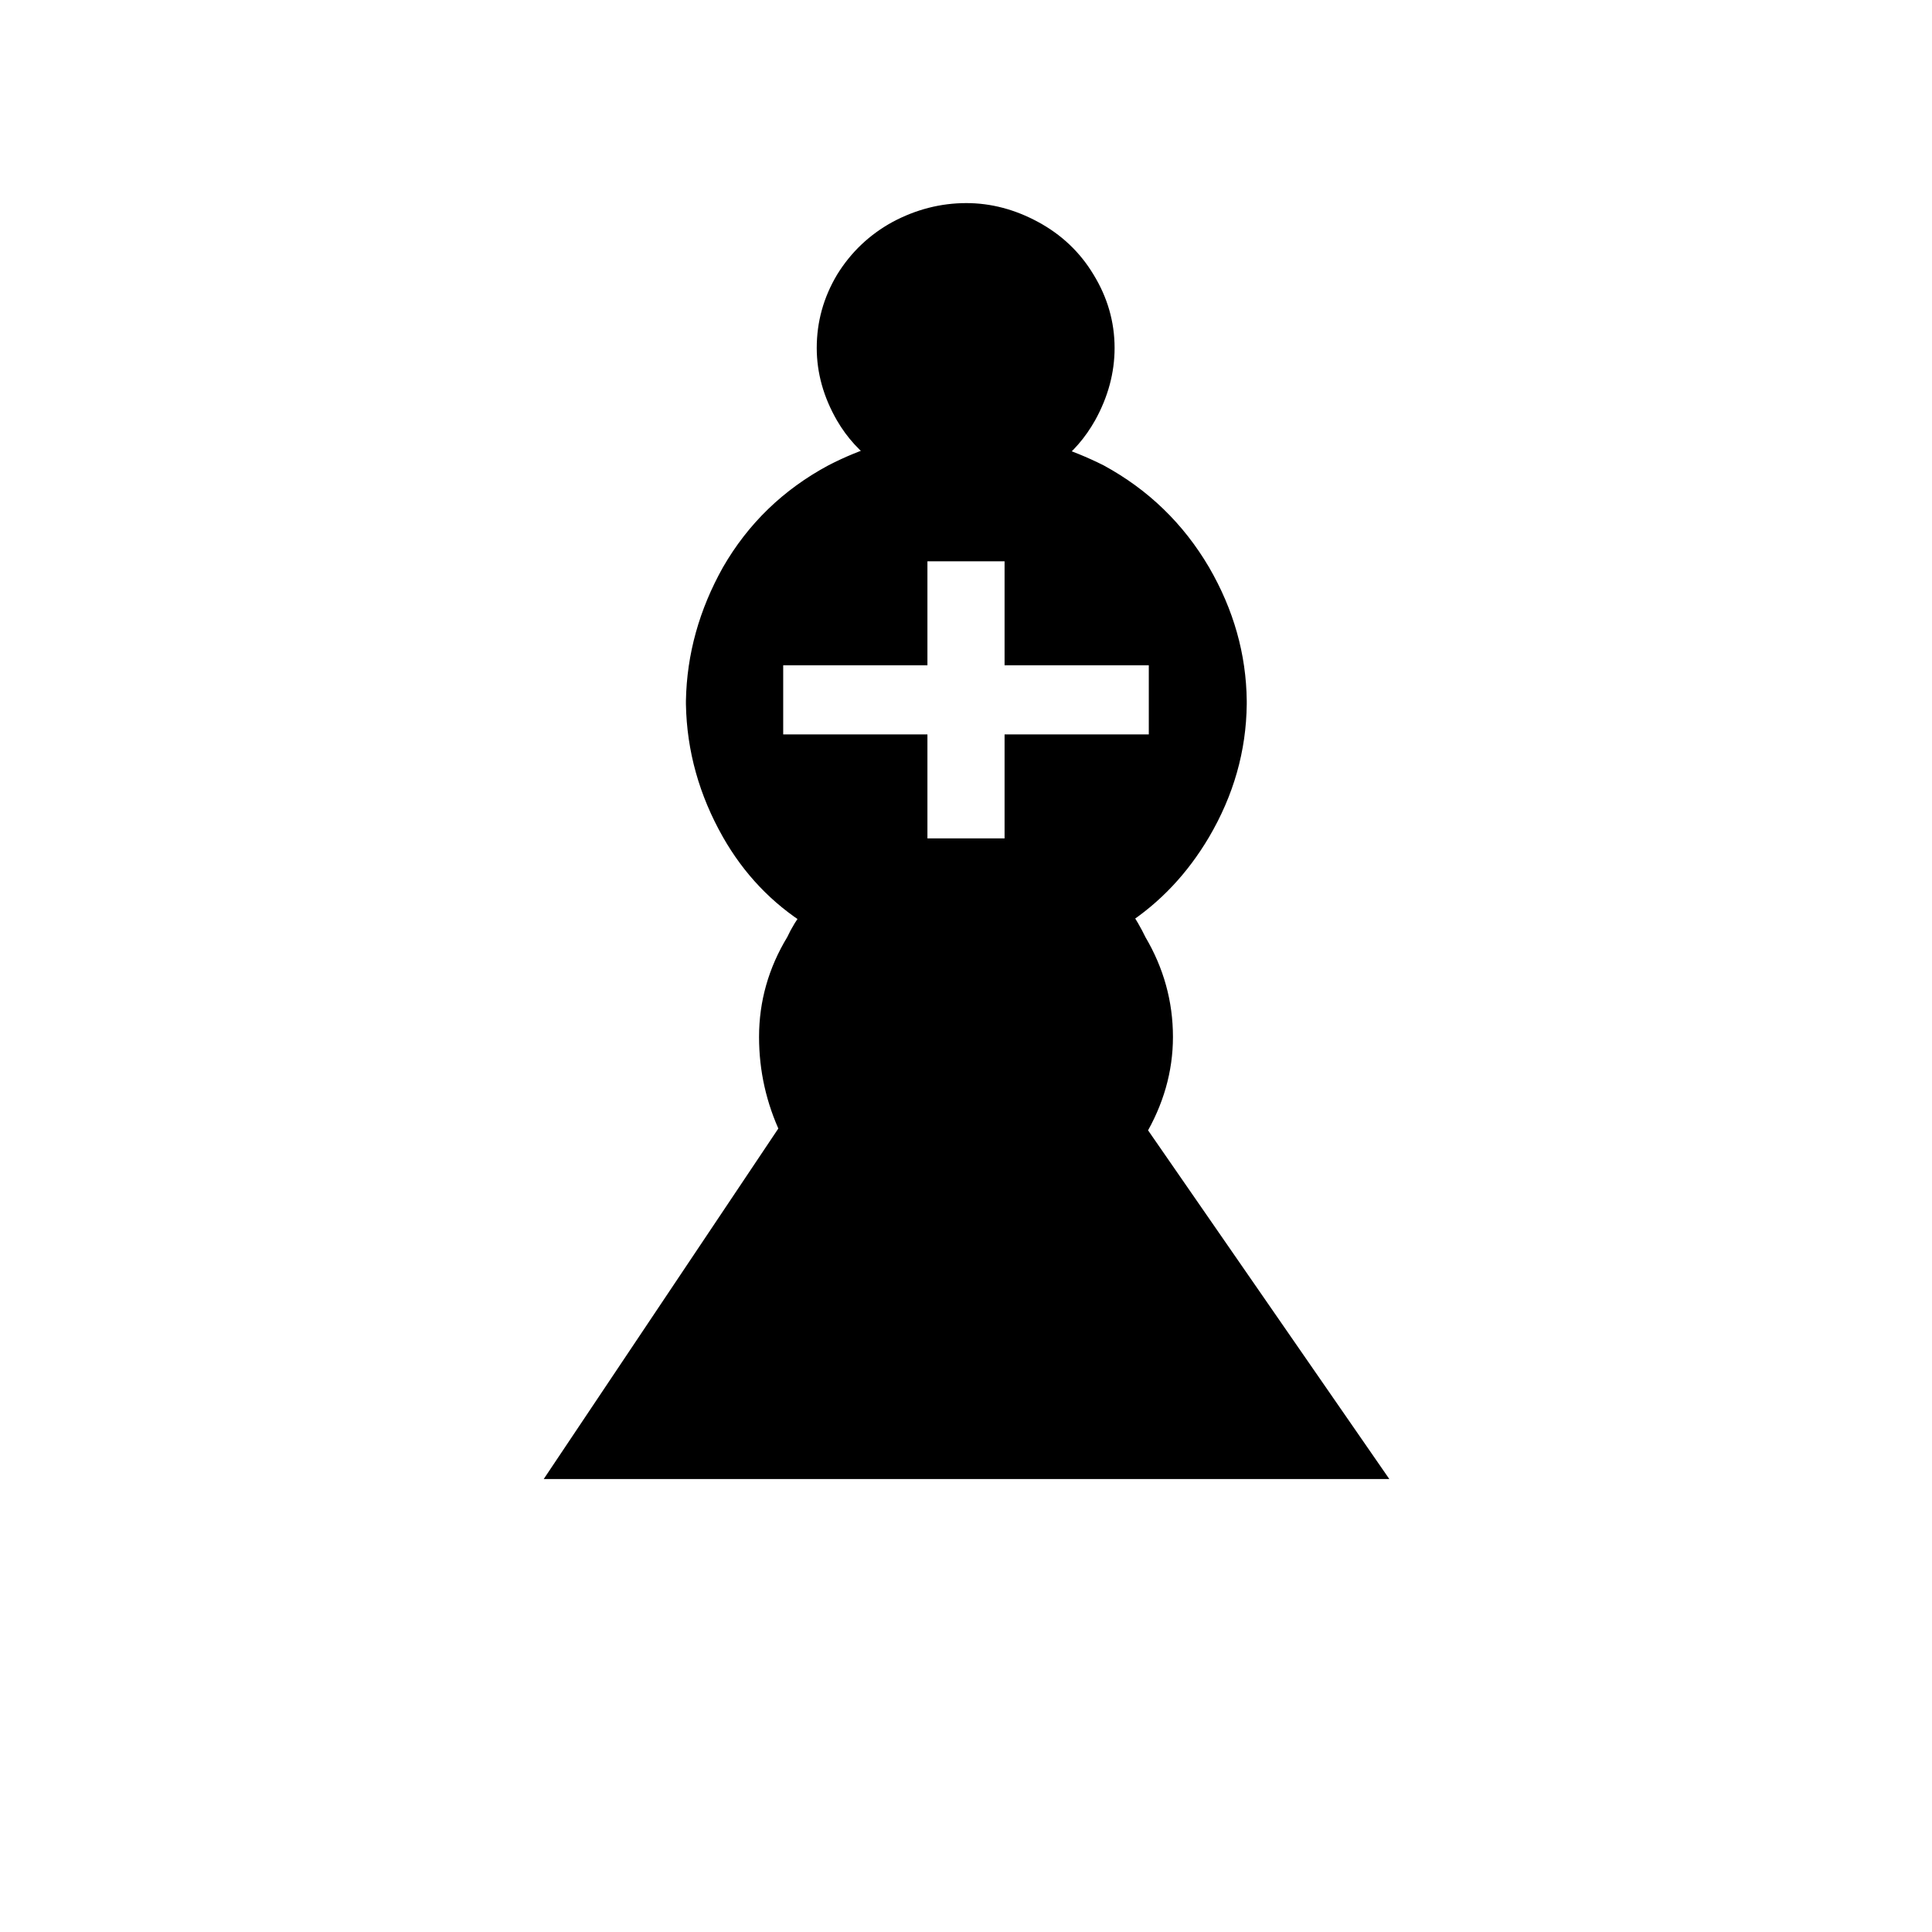
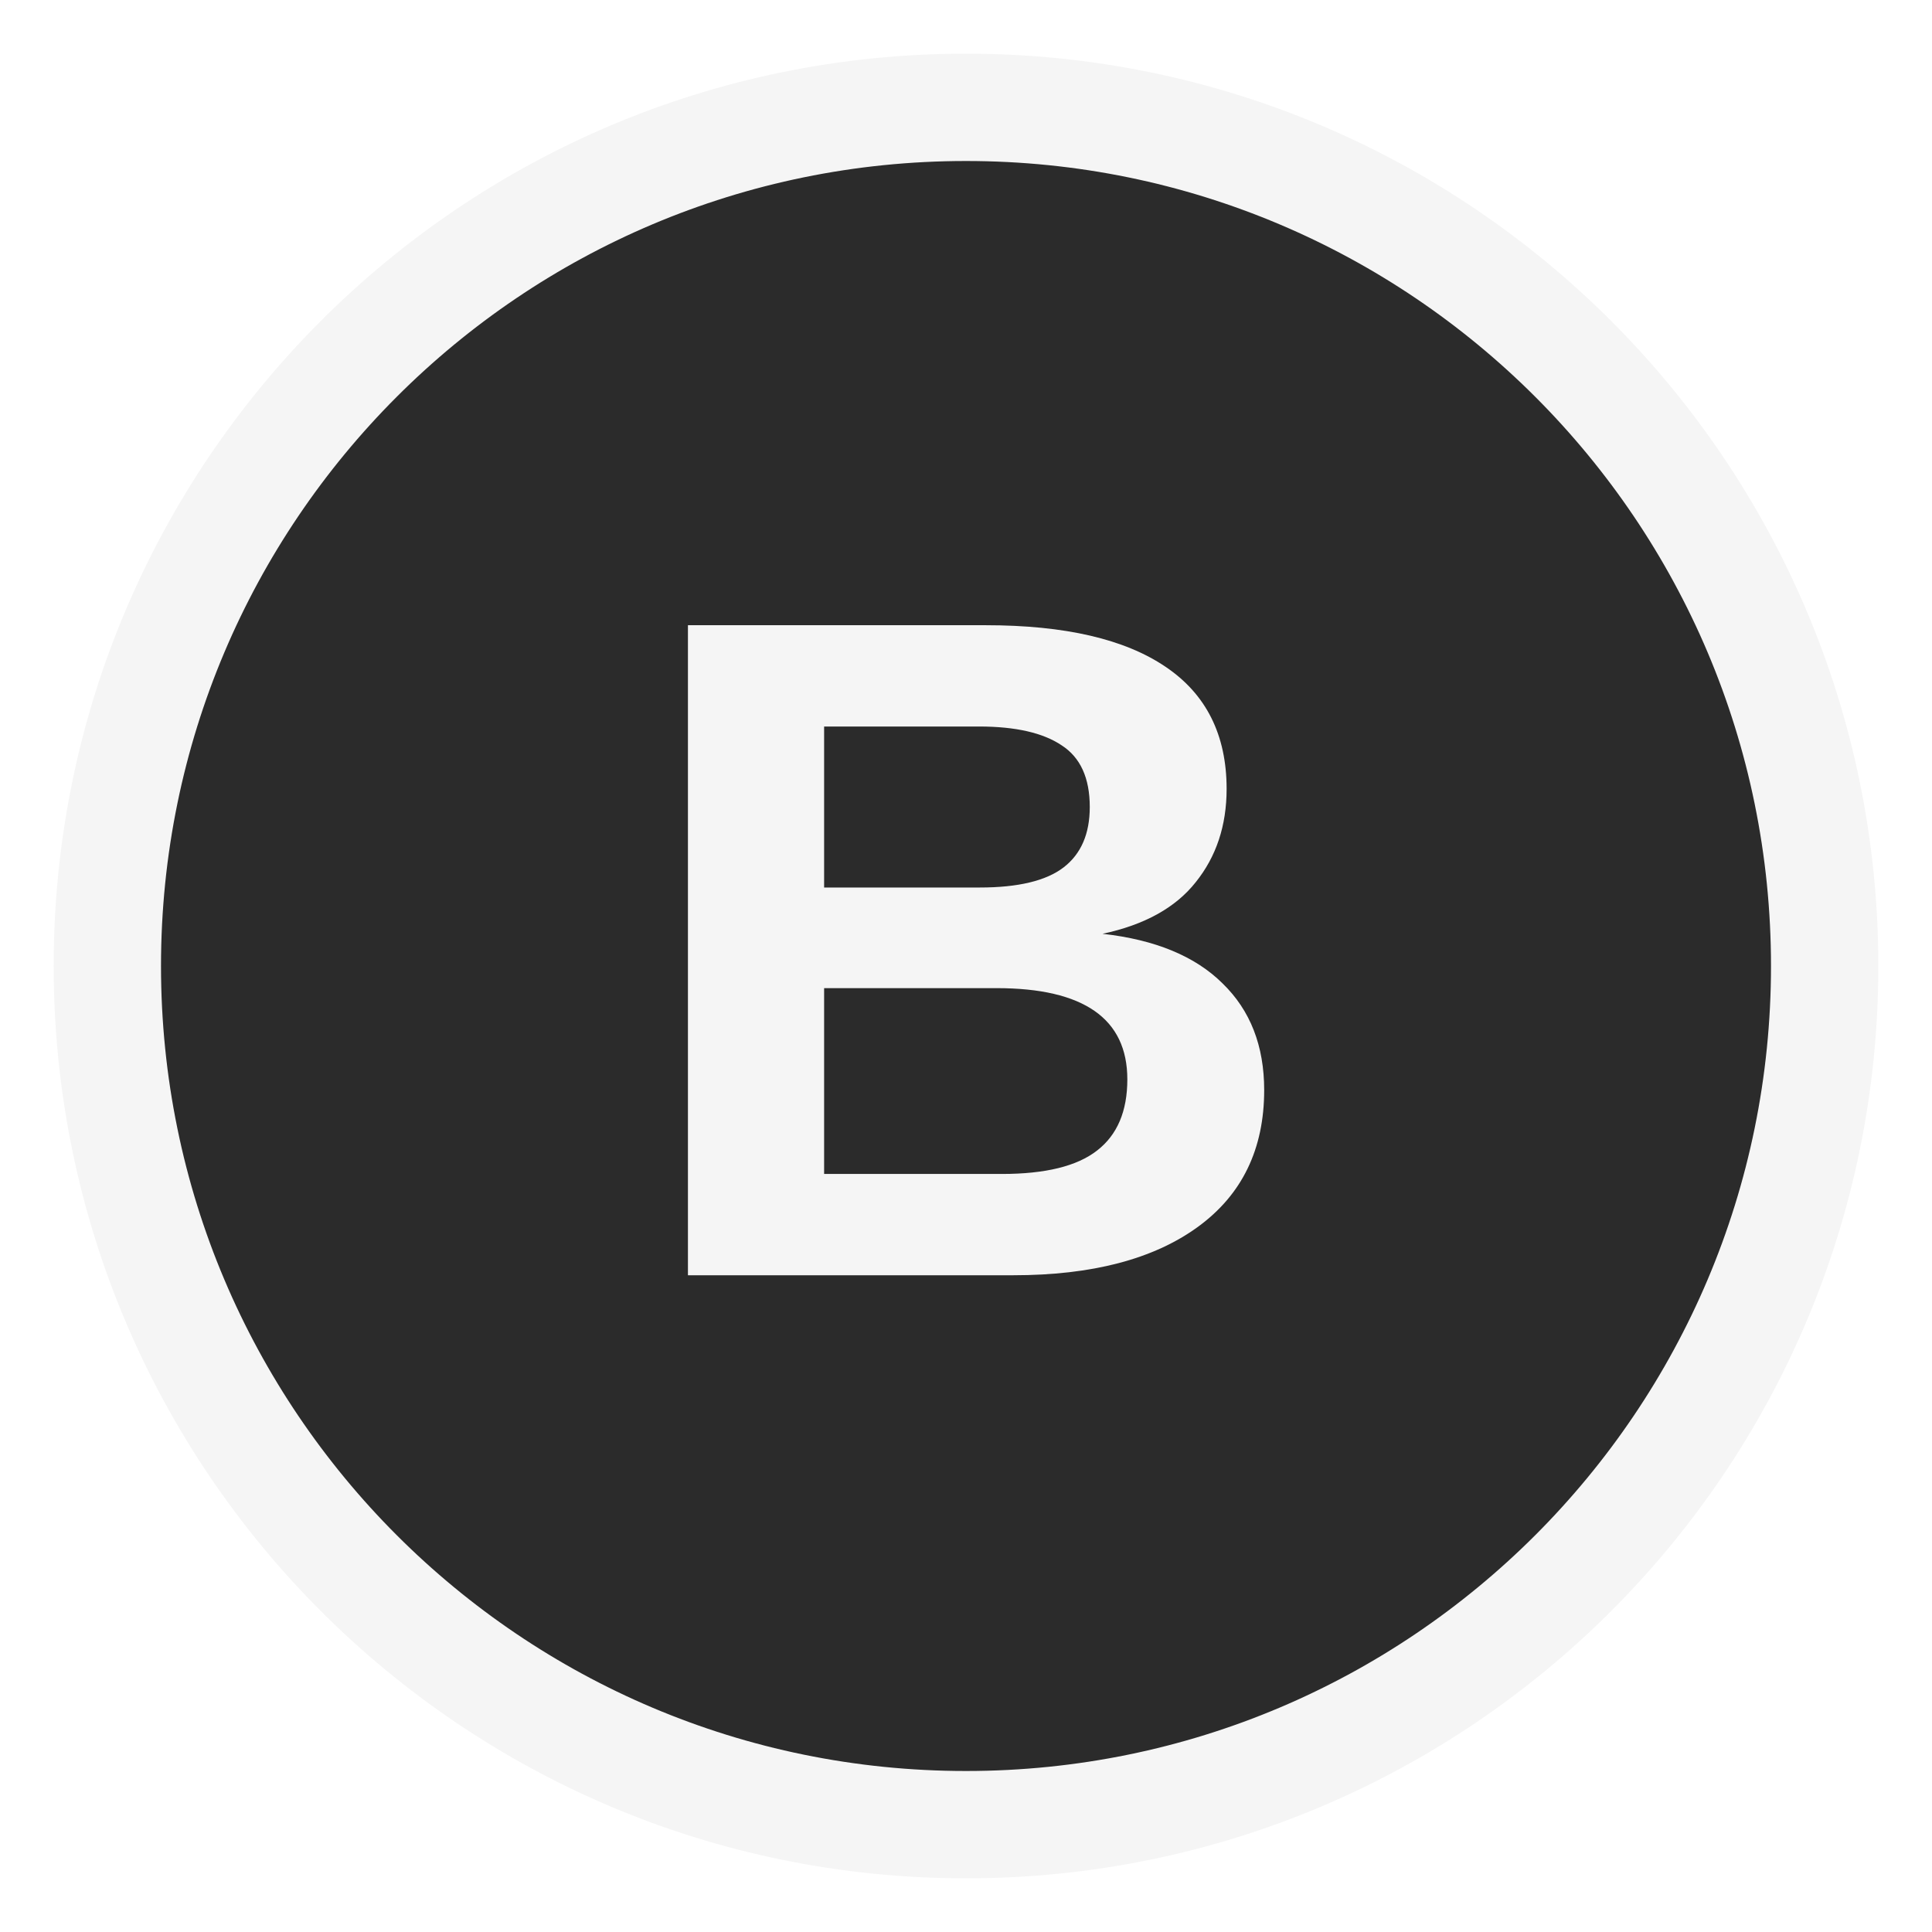
<svg xmlns="http://www.w3.org/2000/svg" viewBox="0 0 45 45">
-   <text x="50%" y="76%" font-size="40" text-anchor="middle" font-family="'Segoe UI Symbol','DejaVu Sans','Noto Sans Symbols',sans-serif" fill="#000000" stroke="#000000" stroke-width="0.5">♝</text>
+   <circle cx="22.5" cy="22.5" r="20" fill="#2b2b2b" stroke="#f5f5f5" stroke-width="2.5" />
+   <text x="50%" y="66%" font-size="22" font-weight="bold" text-anchor="middle" font-family="Arial,Helvetica,sans-serif" fill="#f5f5f5">B</text>
</svg>
